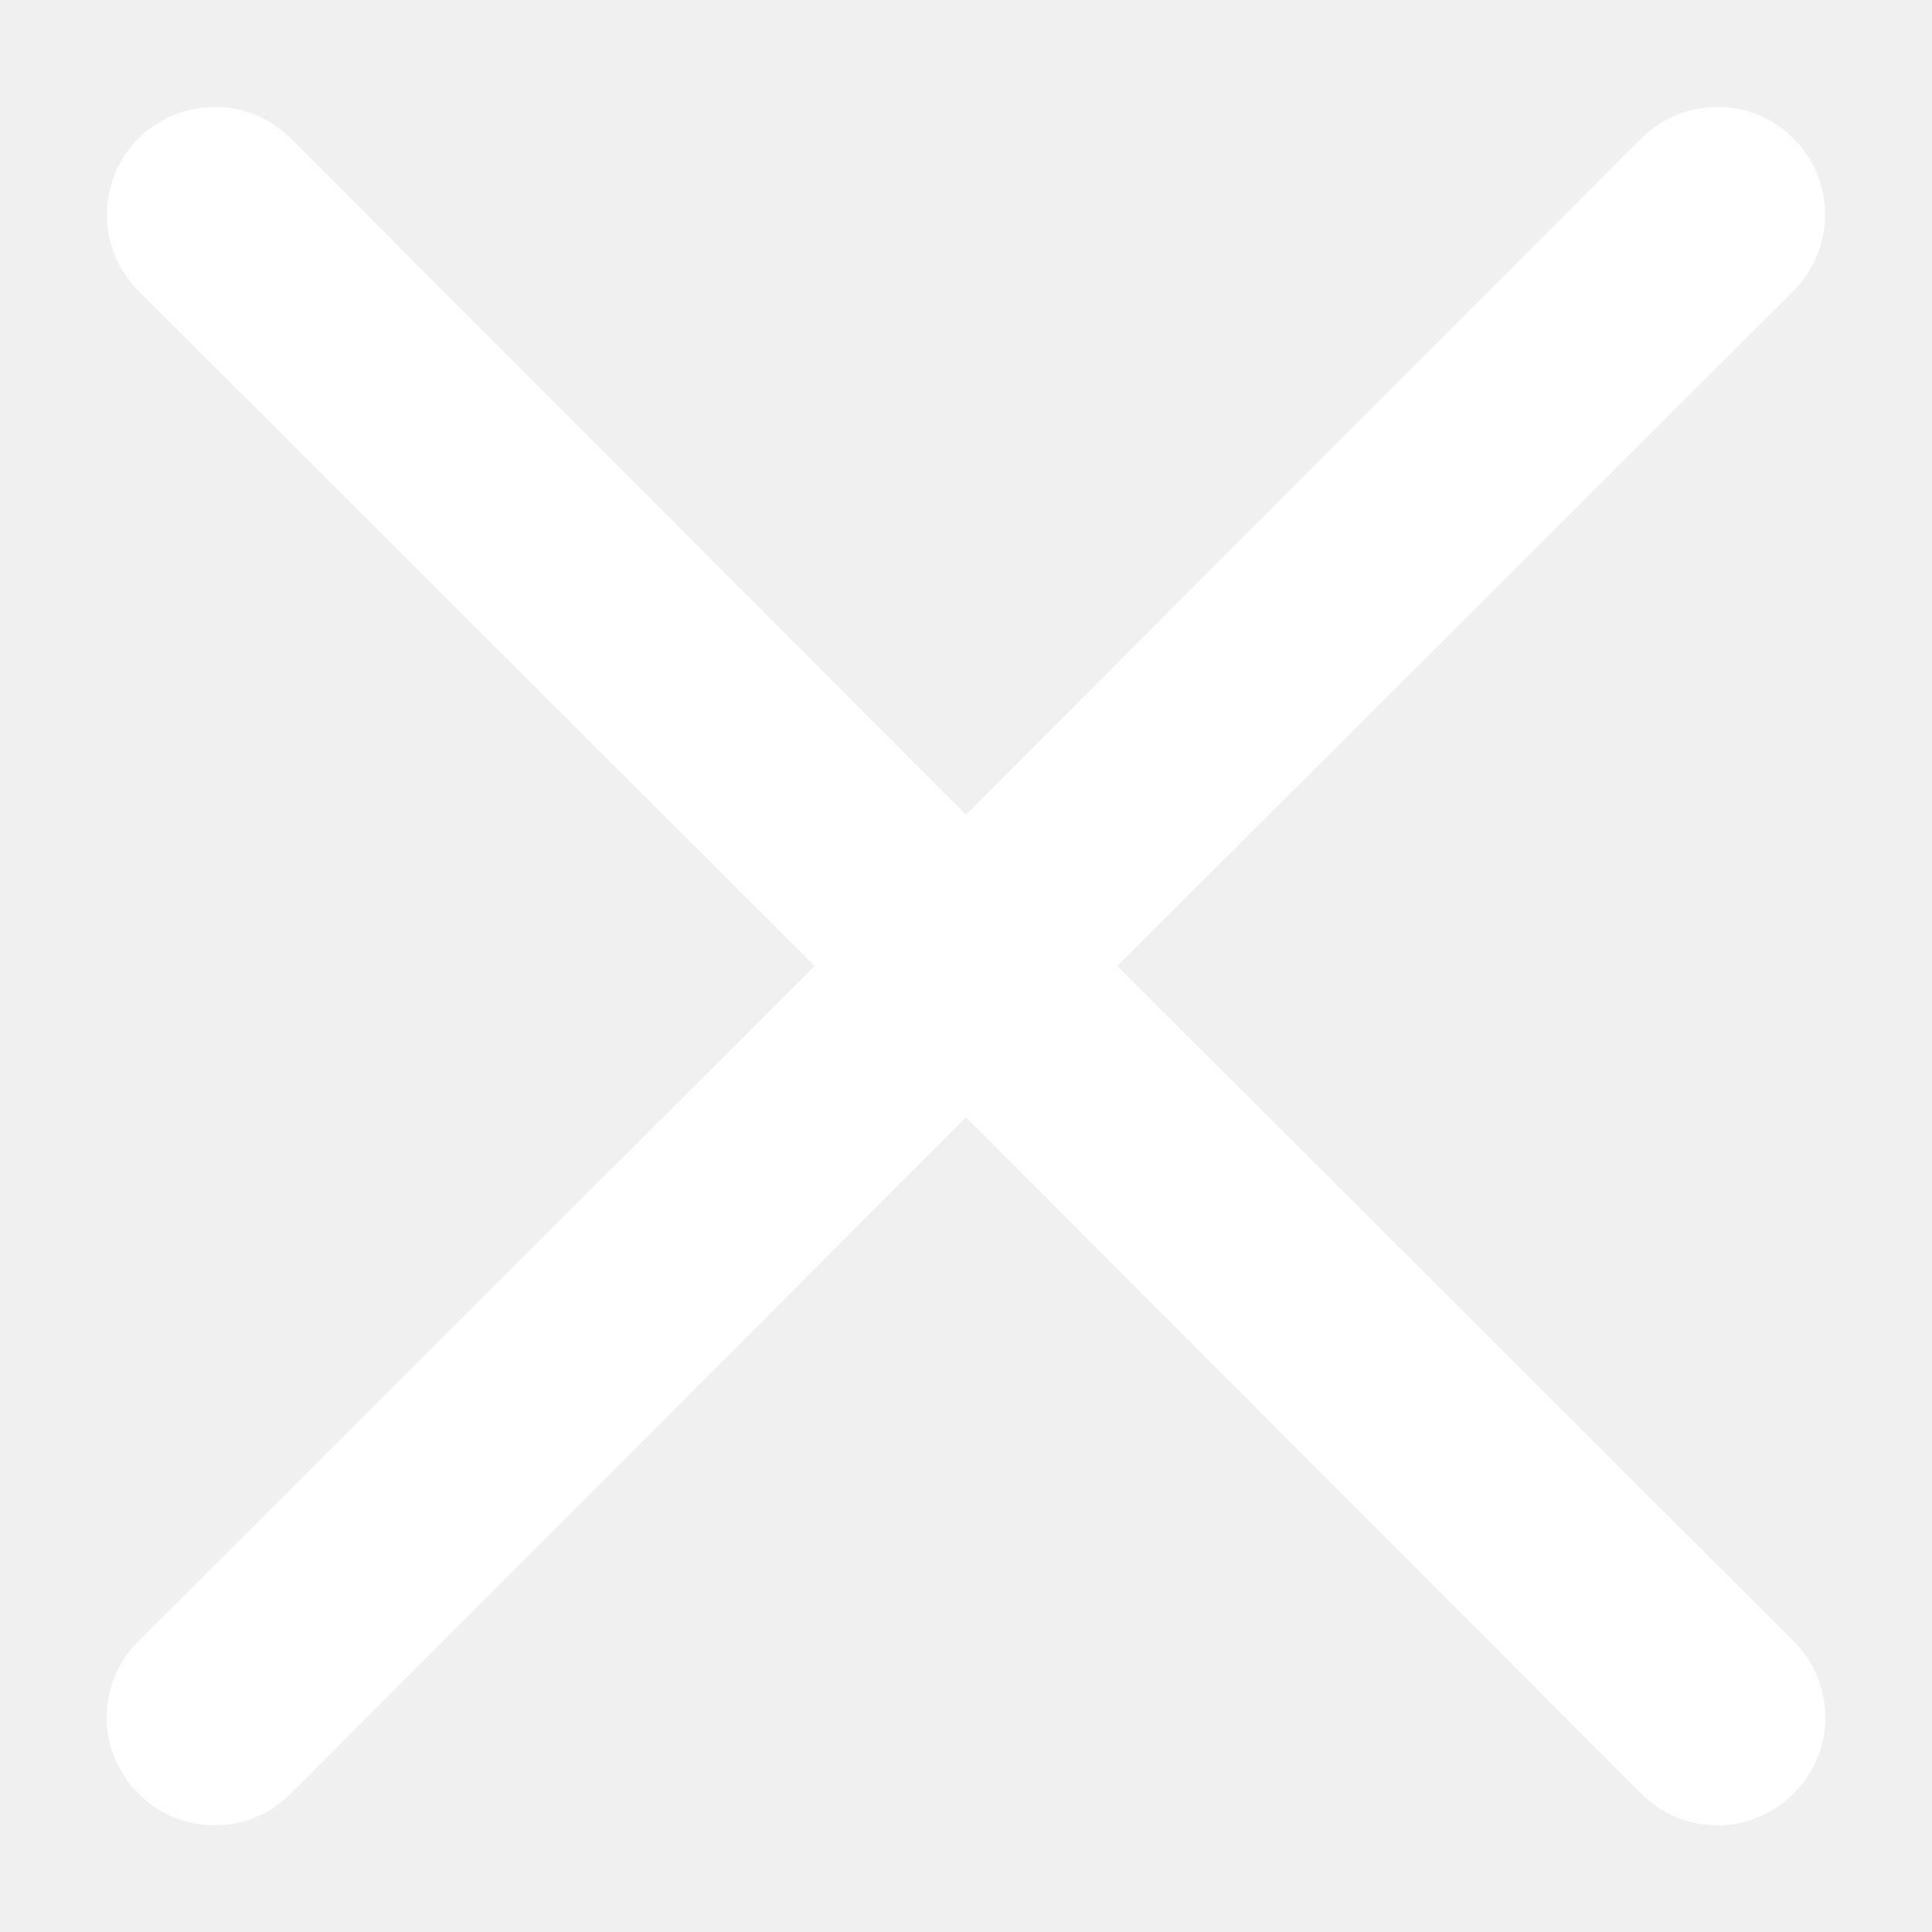
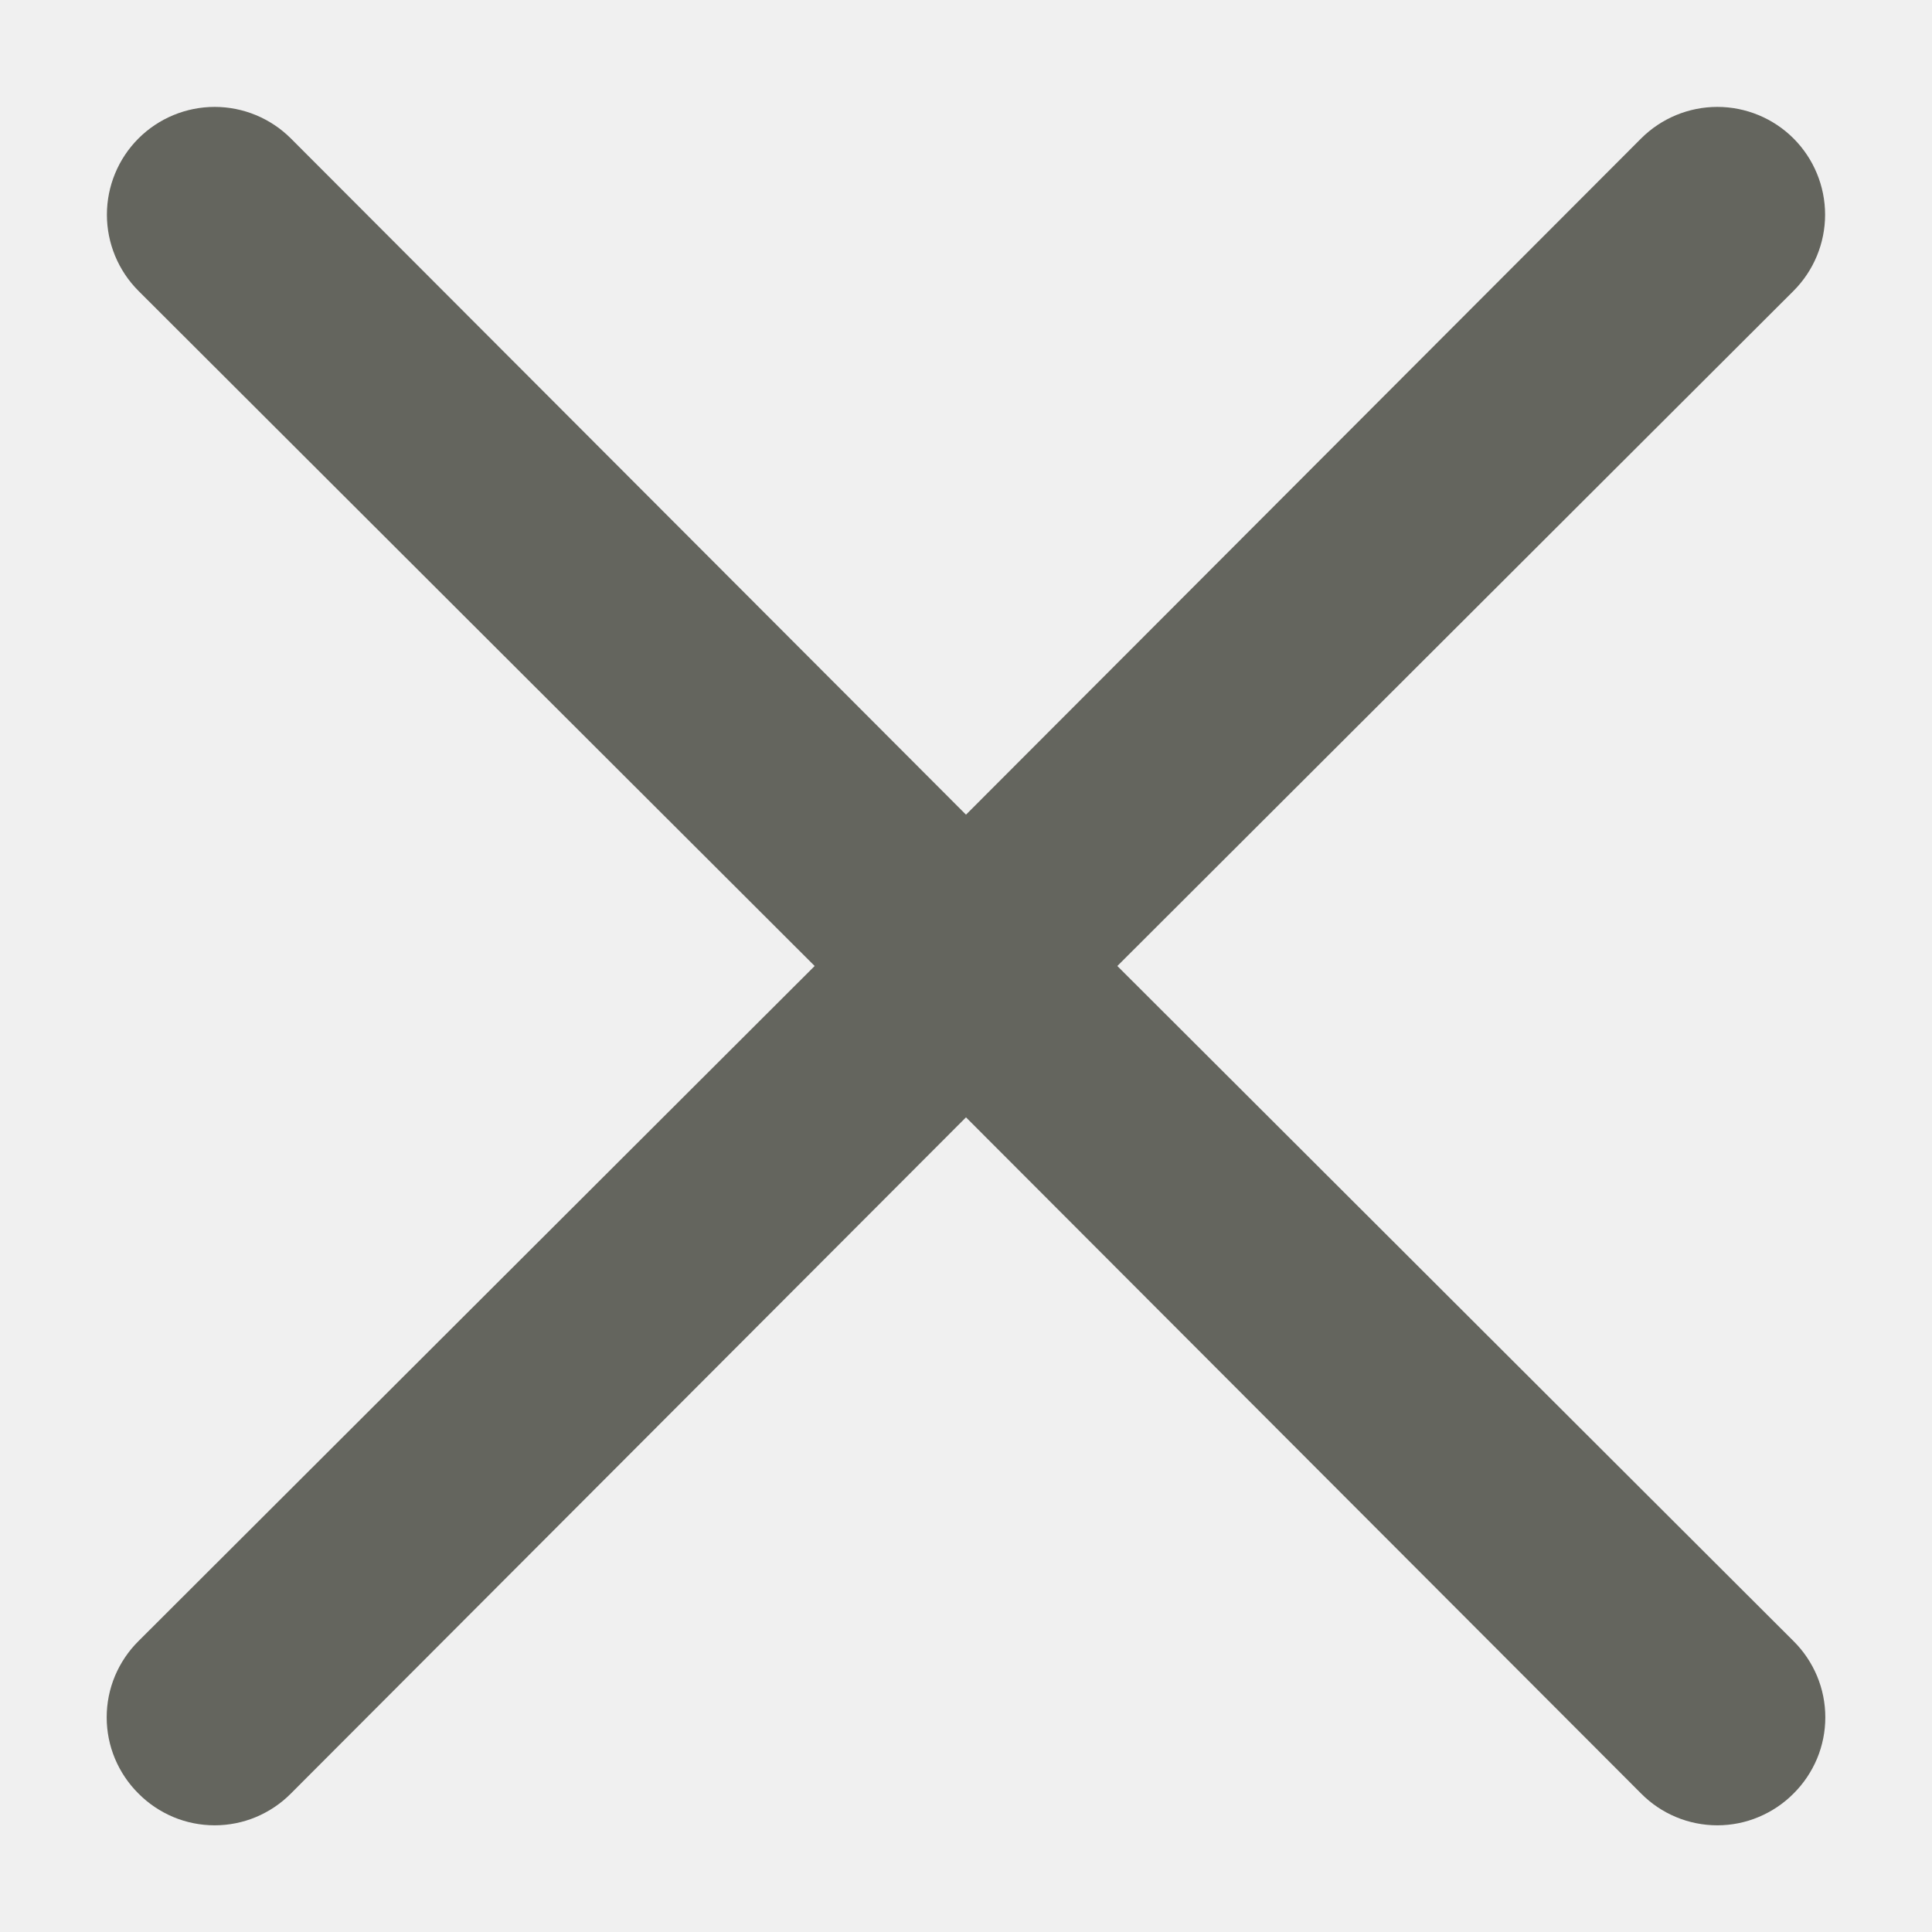
<svg xmlns="http://www.w3.org/2000/svg" width="18" height="18" viewBox="0 0 18 18" fill="#FFF">
-   <path d="M10.41 9L16.71 2.71C16.898 2.522 17.004 2.266 17.004 2C17.004 1.734 16.898 1.478 16.71 1.29C16.522 1.102 16.266 0.996 16 0.996C15.734 0.996 15.478 1.102 15.29 1.29L9 7.59L2.71 1.29C2.522 1.102 2.266 0.996 2 0.996C1.734 0.996 1.478 1.102 1.29 1.29C1.102 1.478 0.996 1.734 0.996 2C0.996 2.266 1.102 2.522 1.29 2.71L7.59 9L1.29 15.29C1.196 15.383 1.122 15.494 1.071 15.615C1.02 15.737 0.994 15.868 0.994 16C0.994 16.132 1.02 16.263 1.071 16.385C1.122 16.506 1.196 16.617 1.29 16.71C1.383 16.804 1.494 16.878 1.615 16.929C1.737 16.98 1.868 17.006 2 17.006C2.132 17.006 2.263 16.98 2.385 16.929C2.506 16.878 2.617 16.804 2.71 16.71L9 10.41L15.29 16.71C15.383 16.804 15.493 16.878 15.615 16.929C15.737 16.98 15.868 17.006 16 17.006C16.132 17.006 16.263 16.98 16.384 16.929C16.506 16.878 16.617 16.804 16.71 16.71C16.804 16.617 16.878 16.506 16.929 16.385C16.98 16.263 17.006 16.132 17.006 16C17.006 15.868 16.98 15.737 16.929 15.615C16.878 15.494 16.804 15.383 16.71 15.29L10.41 9Z" fill="#FFFFFF" />
+   <path d="M10.41 9L16.71 2.71C16.898 2.522 17.004 2.266 17.004 2C17.004 1.734 16.898 1.478 16.71 1.29C16.522 1.102 16.266 0.996 16 0.996C15.734 0.996 15.478 1.102 15.29 1.29L9 7.59L2.71 1.29C2.522 1.102 2.266 0.996 2 0.996C1.734 0.996 1.478 1.102 1.29 1.29C1.102 1.478 0.996 1.734 0.996 2C0.996 2.266 1.102 2.522 1.29 2.71L7.59 9L1.29 15.29C1.196 15.383 1.122 15.494 1.071 15.615C1.02 15.737 0.994 15.868 0.994 16C0.994 16.132 1.02 16.263 1.071 16.385C1.122 16.506 1.196 16.617 1.29 16.71C1.383 16.804 1.494 16.878 1.615 16.929C1.737 16.98 1.868 17.006 2 17.006C2.132 17.006 2.263 16.98 2.385 16.929C2.506 16.878 2.617 16.804 2.71 16.71L9 10.41L15.29 16.71C15.383 16.804 15.493 16.878 15.615 16.929C15.737 16.98 15.868 17.006 16 17.006C16.132 17.006 16.263 16.98 16.384 16.929C16.506 16.878 16.617 16.804 16.71 16.71C16.804 16.617 16.878 16.506 16.929 16.385C16.98 16.263 17.006 16.132 17.006 16C17.006 15.868 16.98 15.737 16.929 15.615C16.878 15.494 16.804 15.383 16.71 15.29L10.41 9Z" fill="#64655e" />
</svg>
